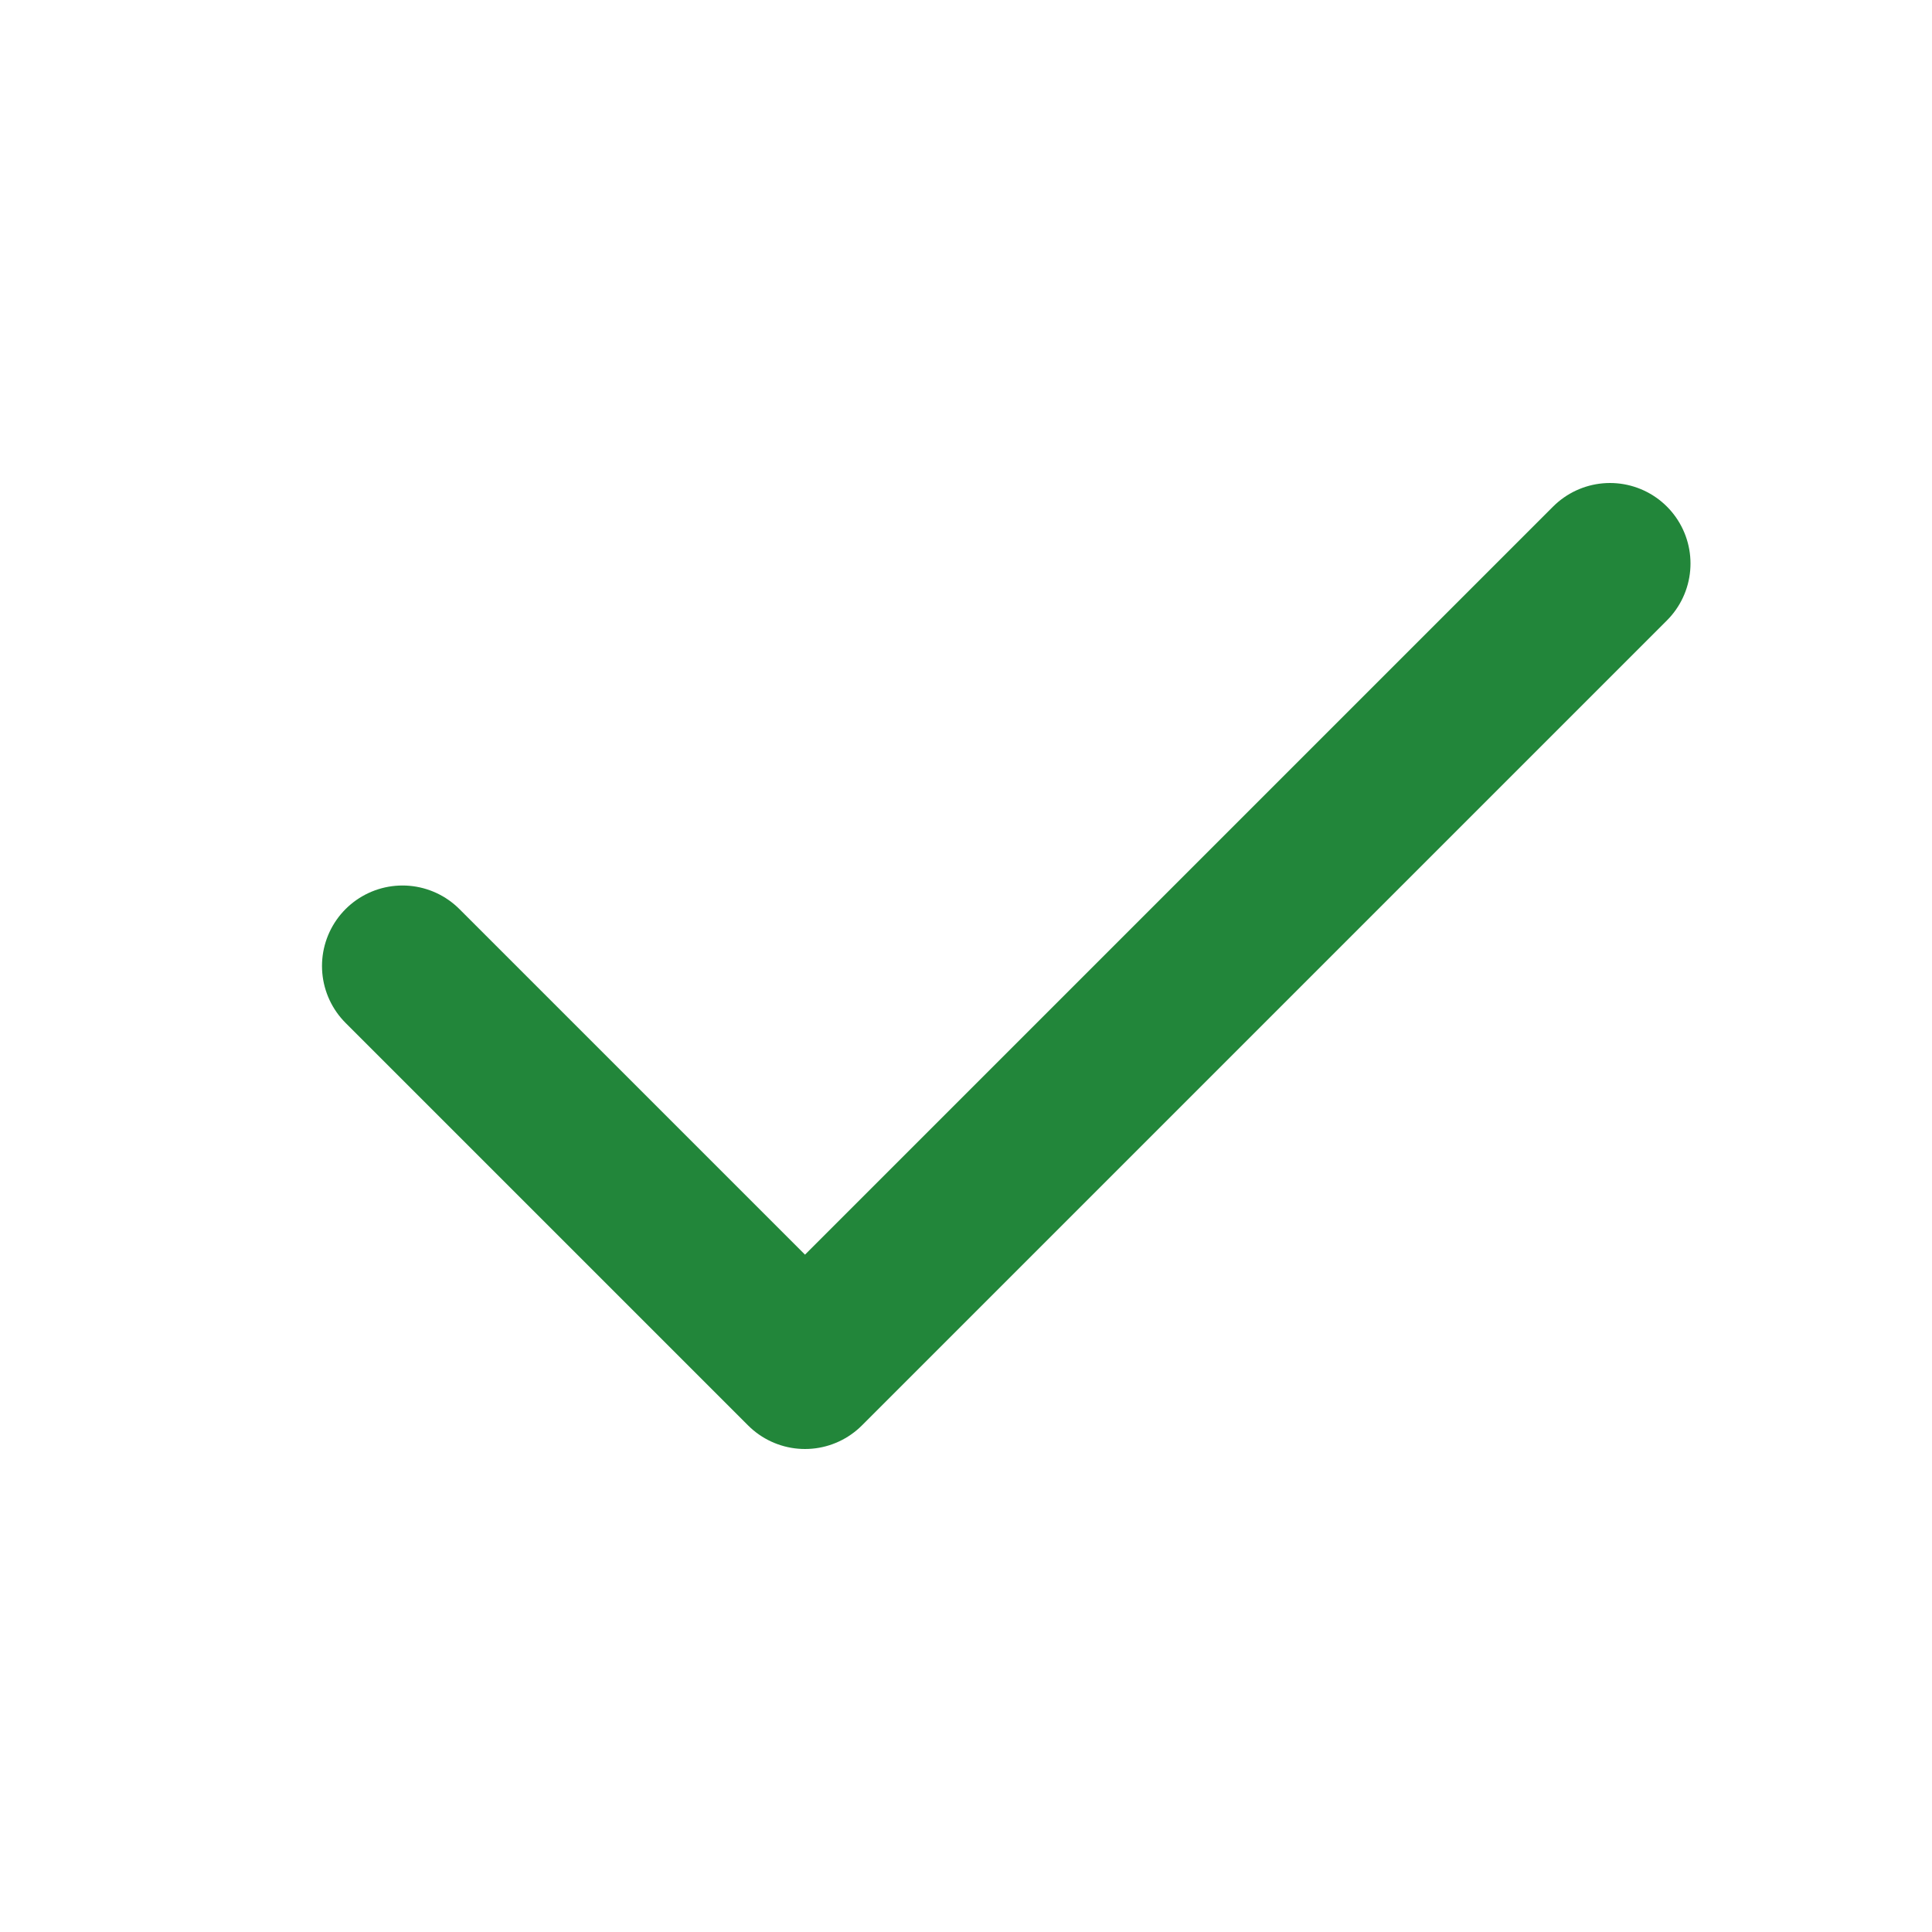
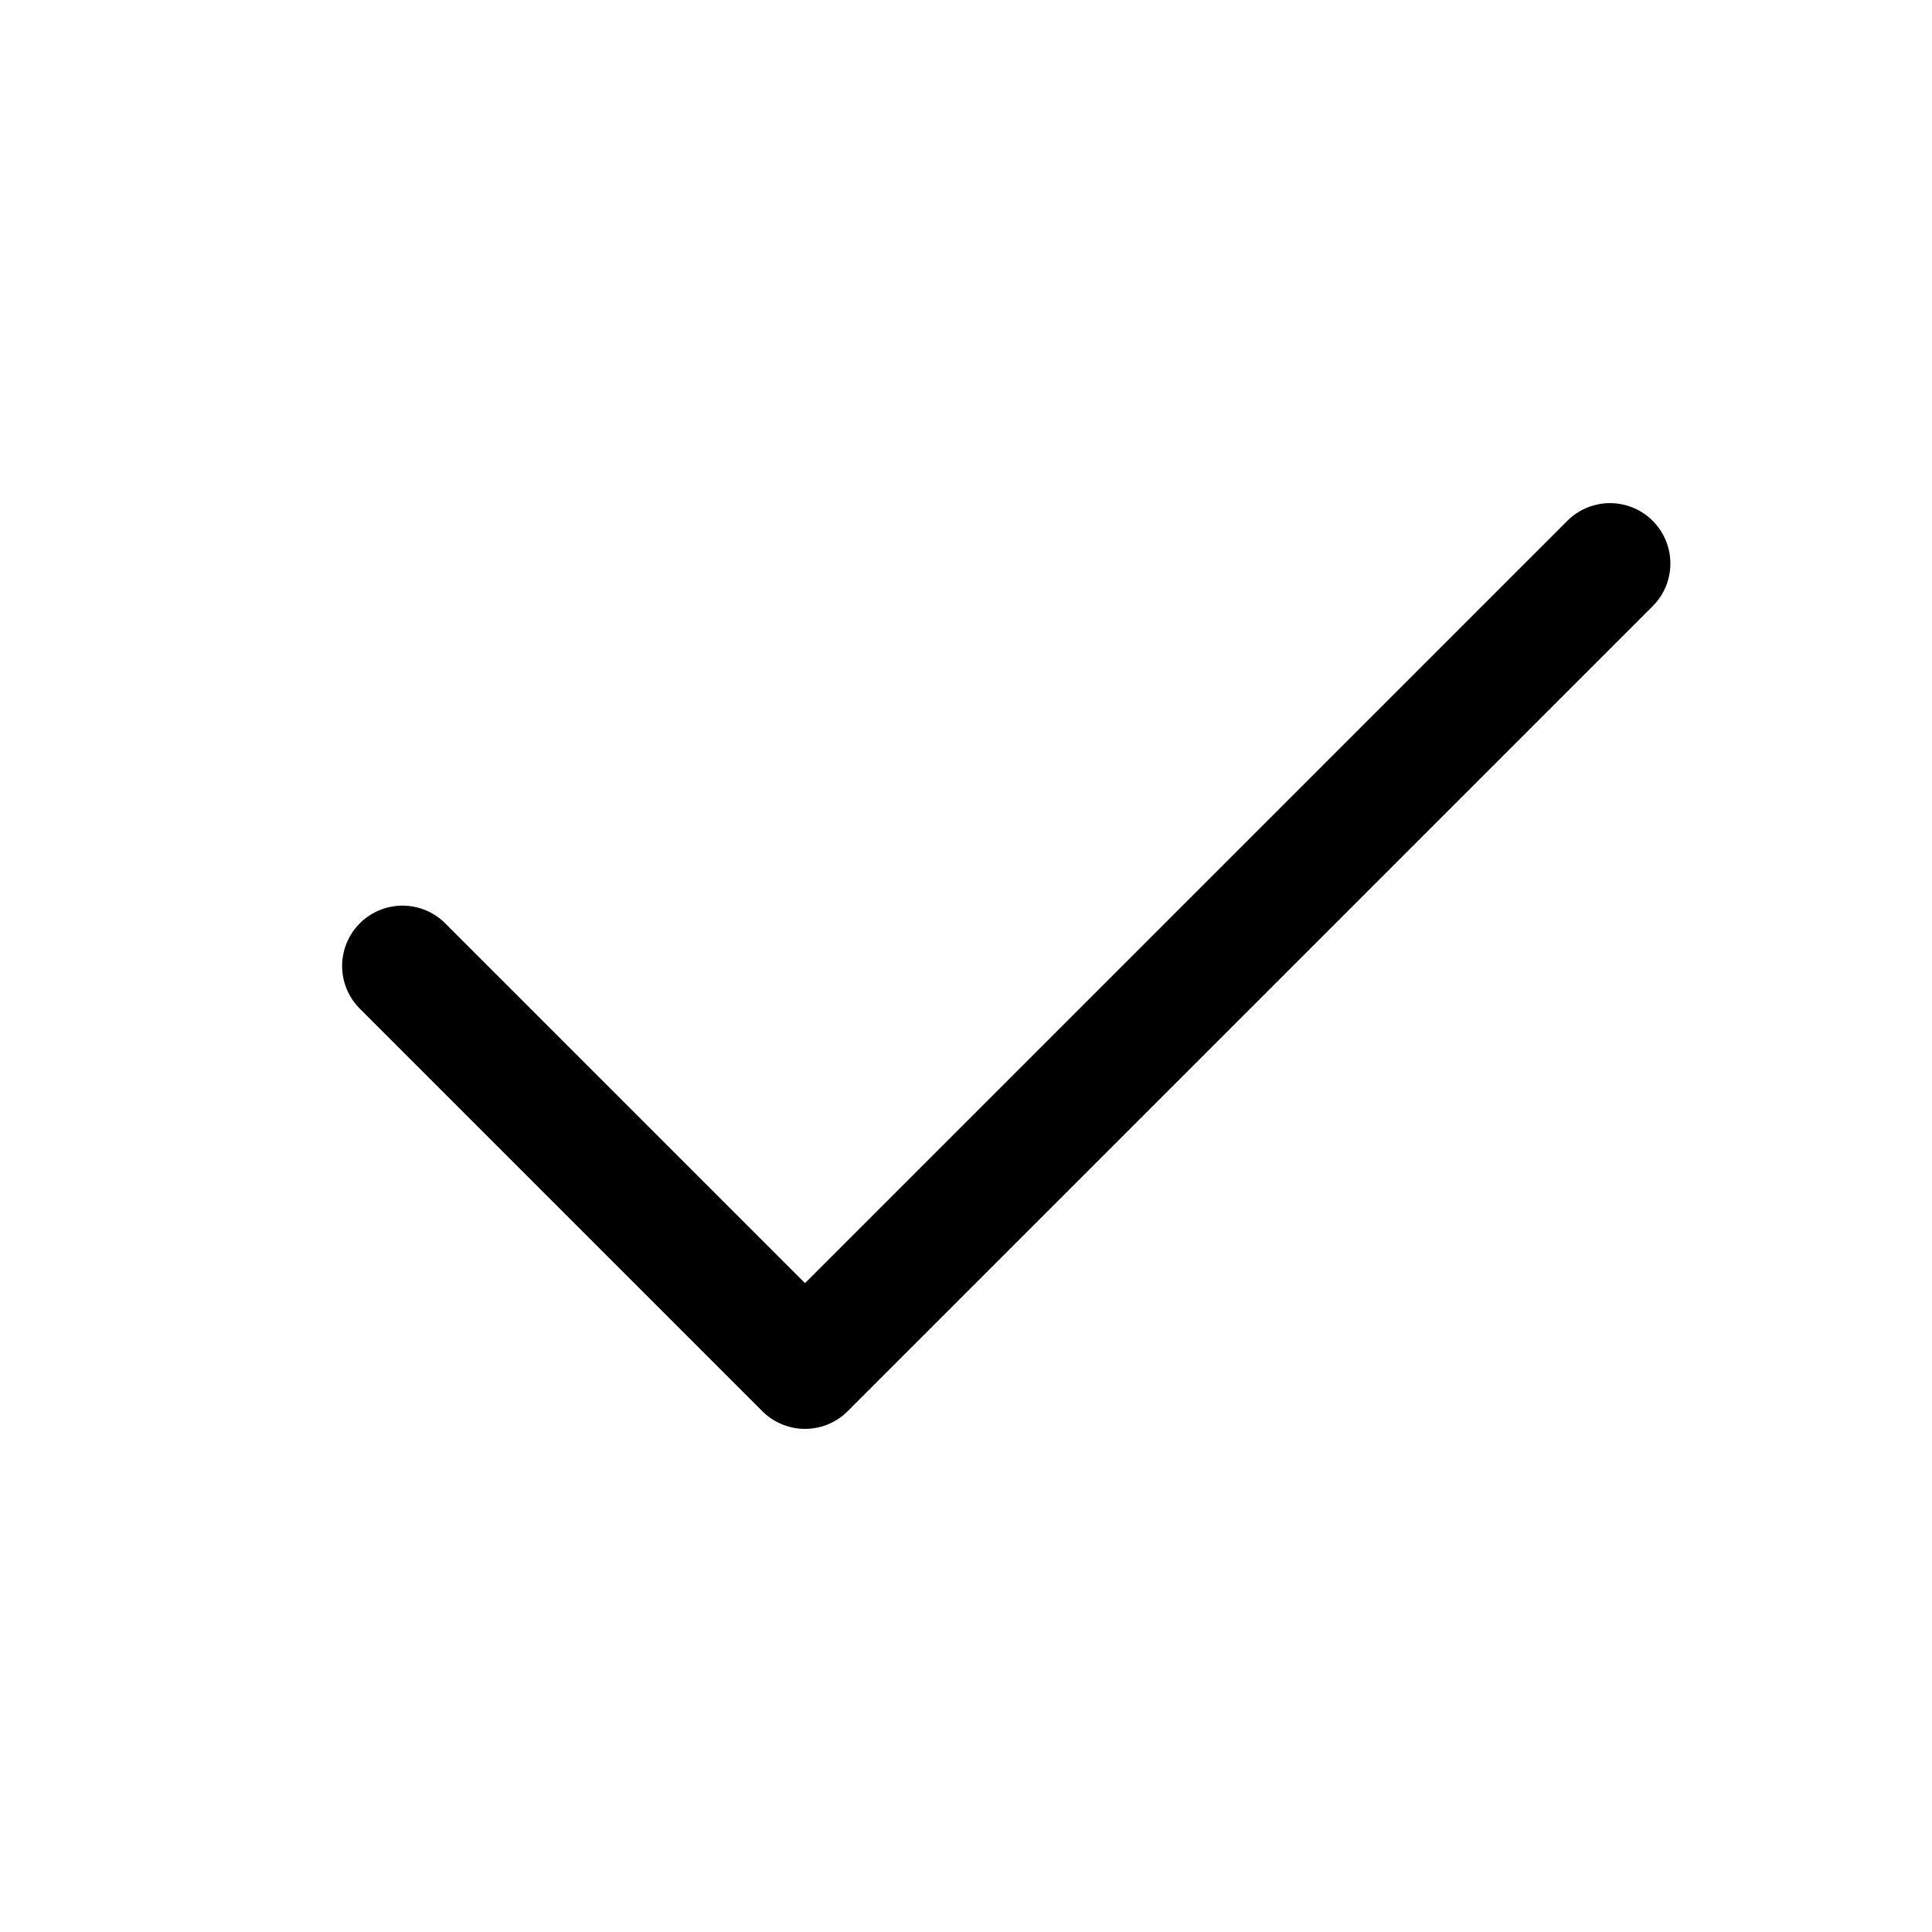
- <svg xmlns="http://www.w3.org/2000/svg" class="icon icon-tabler icon-tabler-check" width="44" height="44" viewBox="0 0 24 24" stroke-width="2" stroke="#22863a" fill="none" stroke-linecap="round" stroke-linejoin="round">
+ <svg xmlns="http://www.w3.org/2000/svg" class="icon icon-tabler icon-tabler-check" width="44" height="44" viewBox="0 0 24 24" stroke-width="1.5" stroke="currentColor" fill="none" stroke-linecap="round" stroke-linejoin="round">
  <path stroke="none" d="M0 0h24v24H0z" fill="none" />
  <path d="M5 12l5 5l10 -10" />
</svg>
